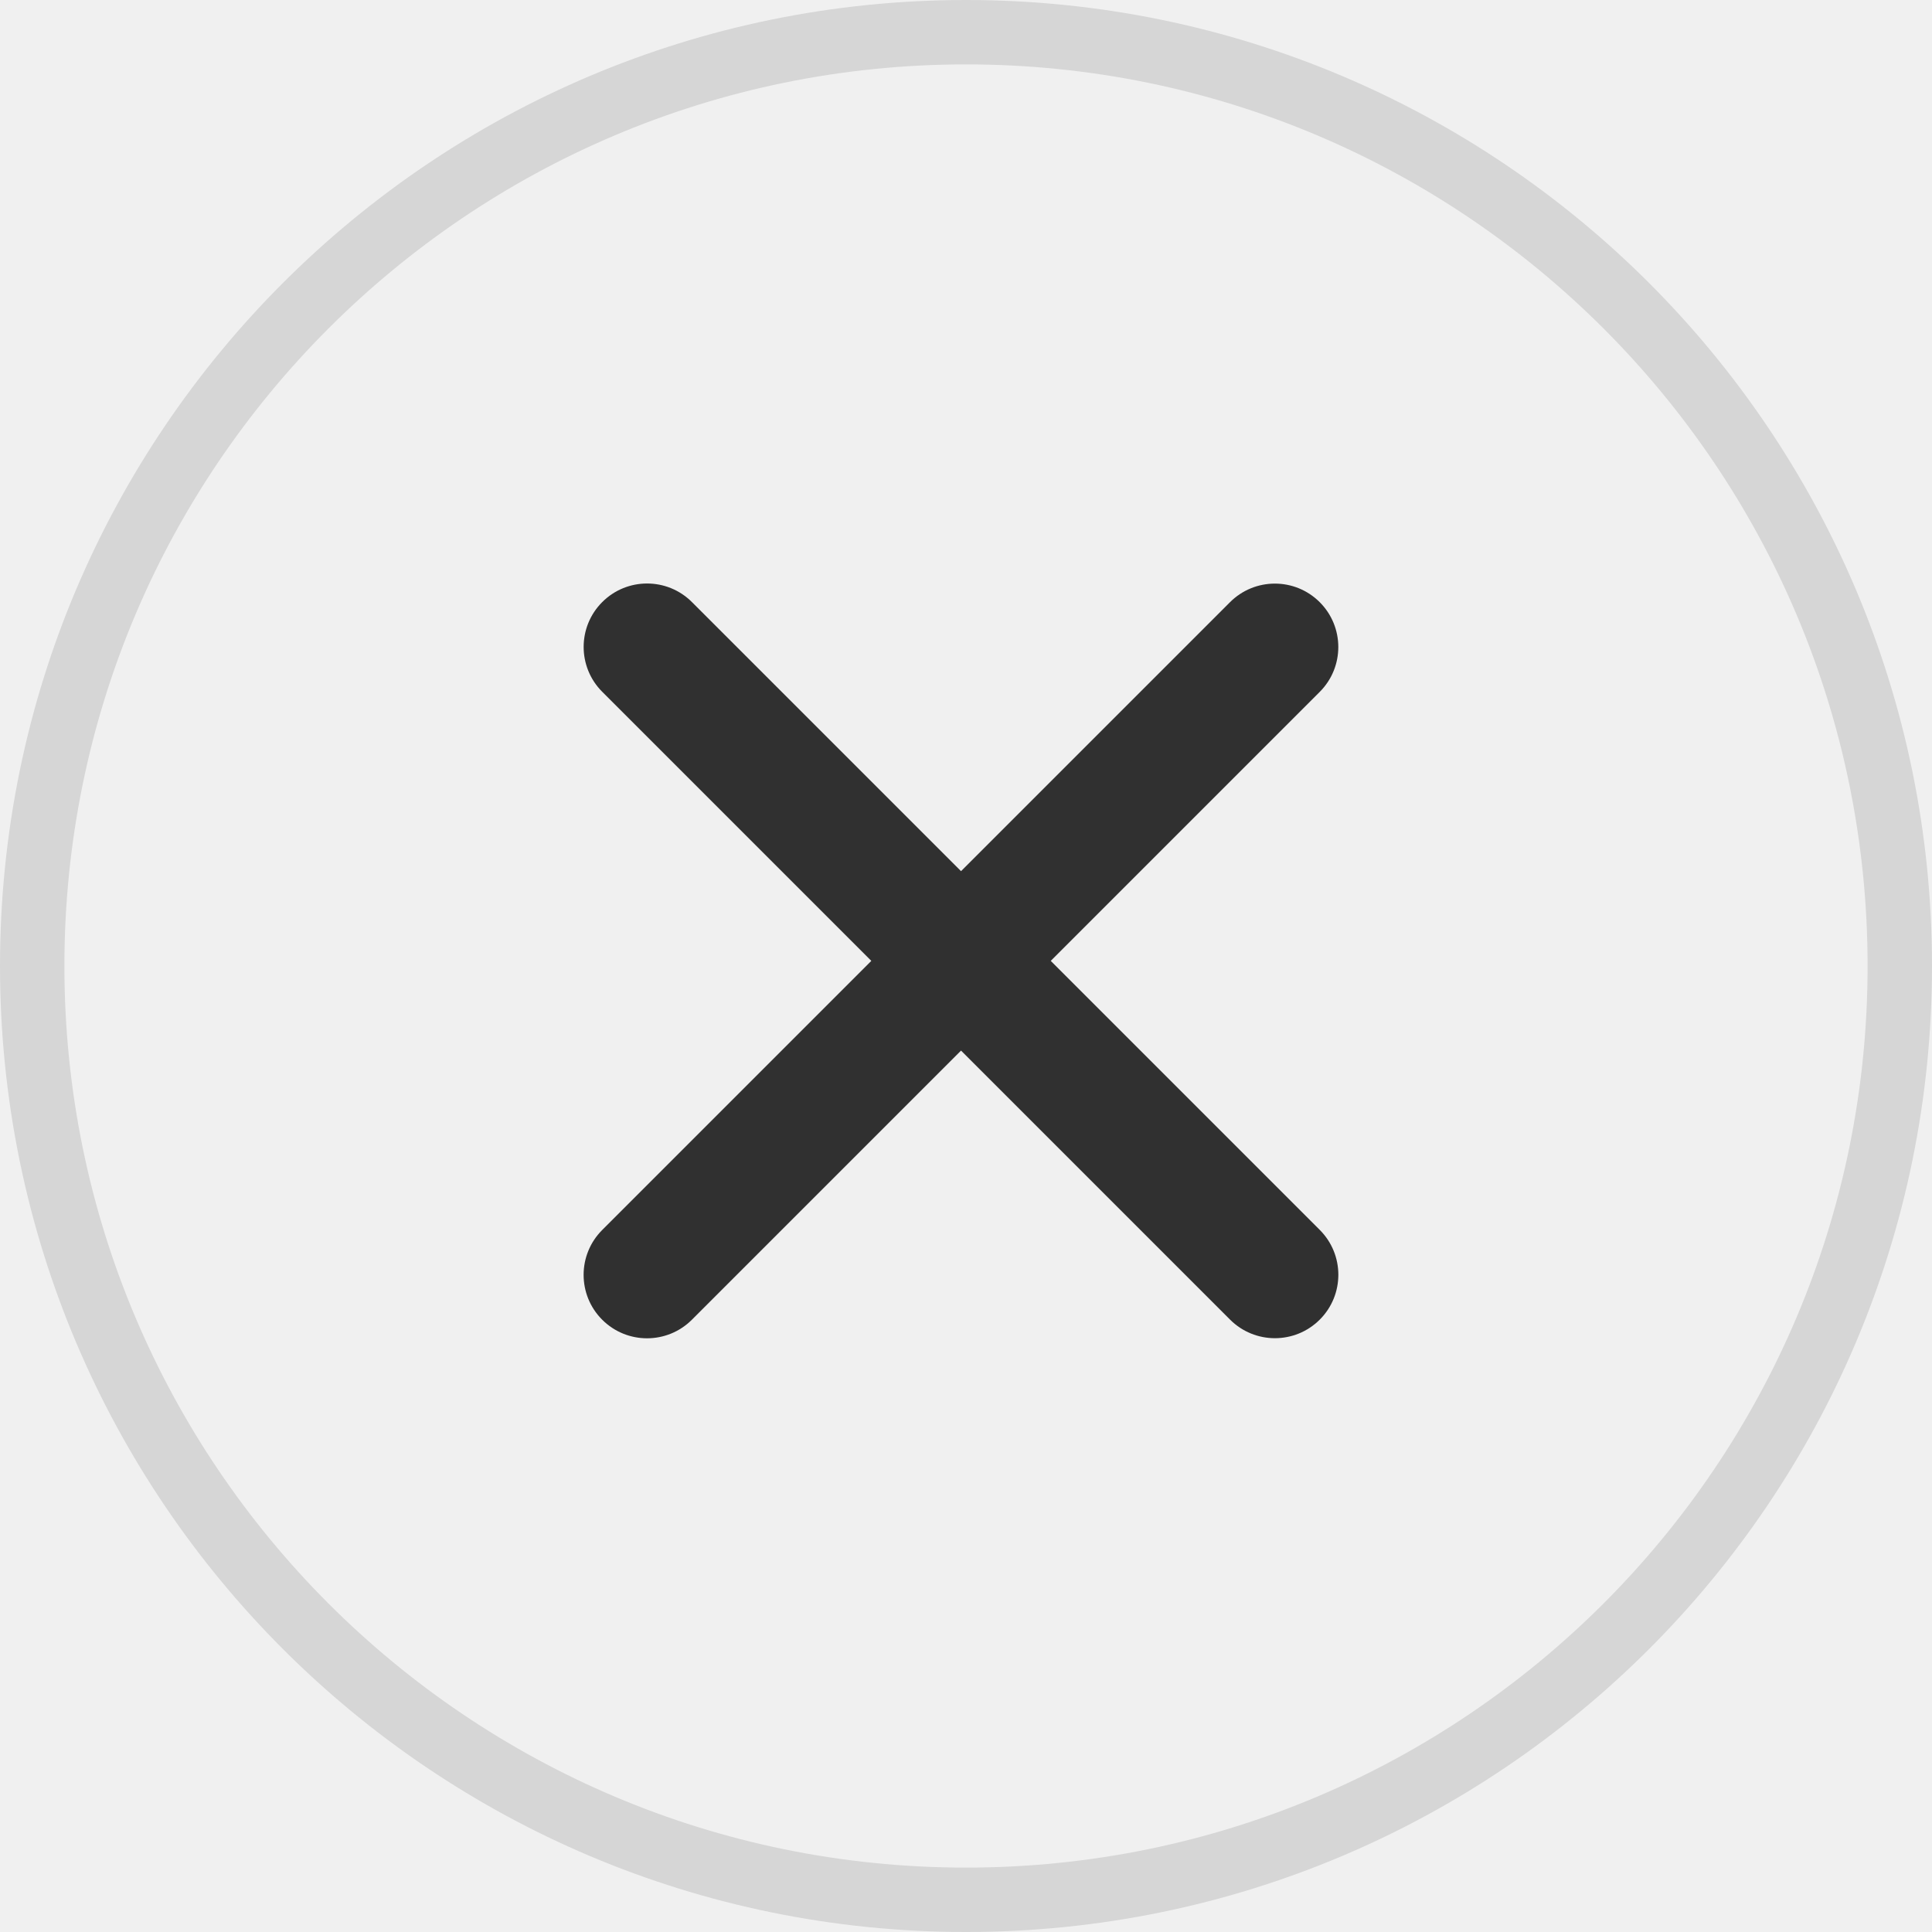
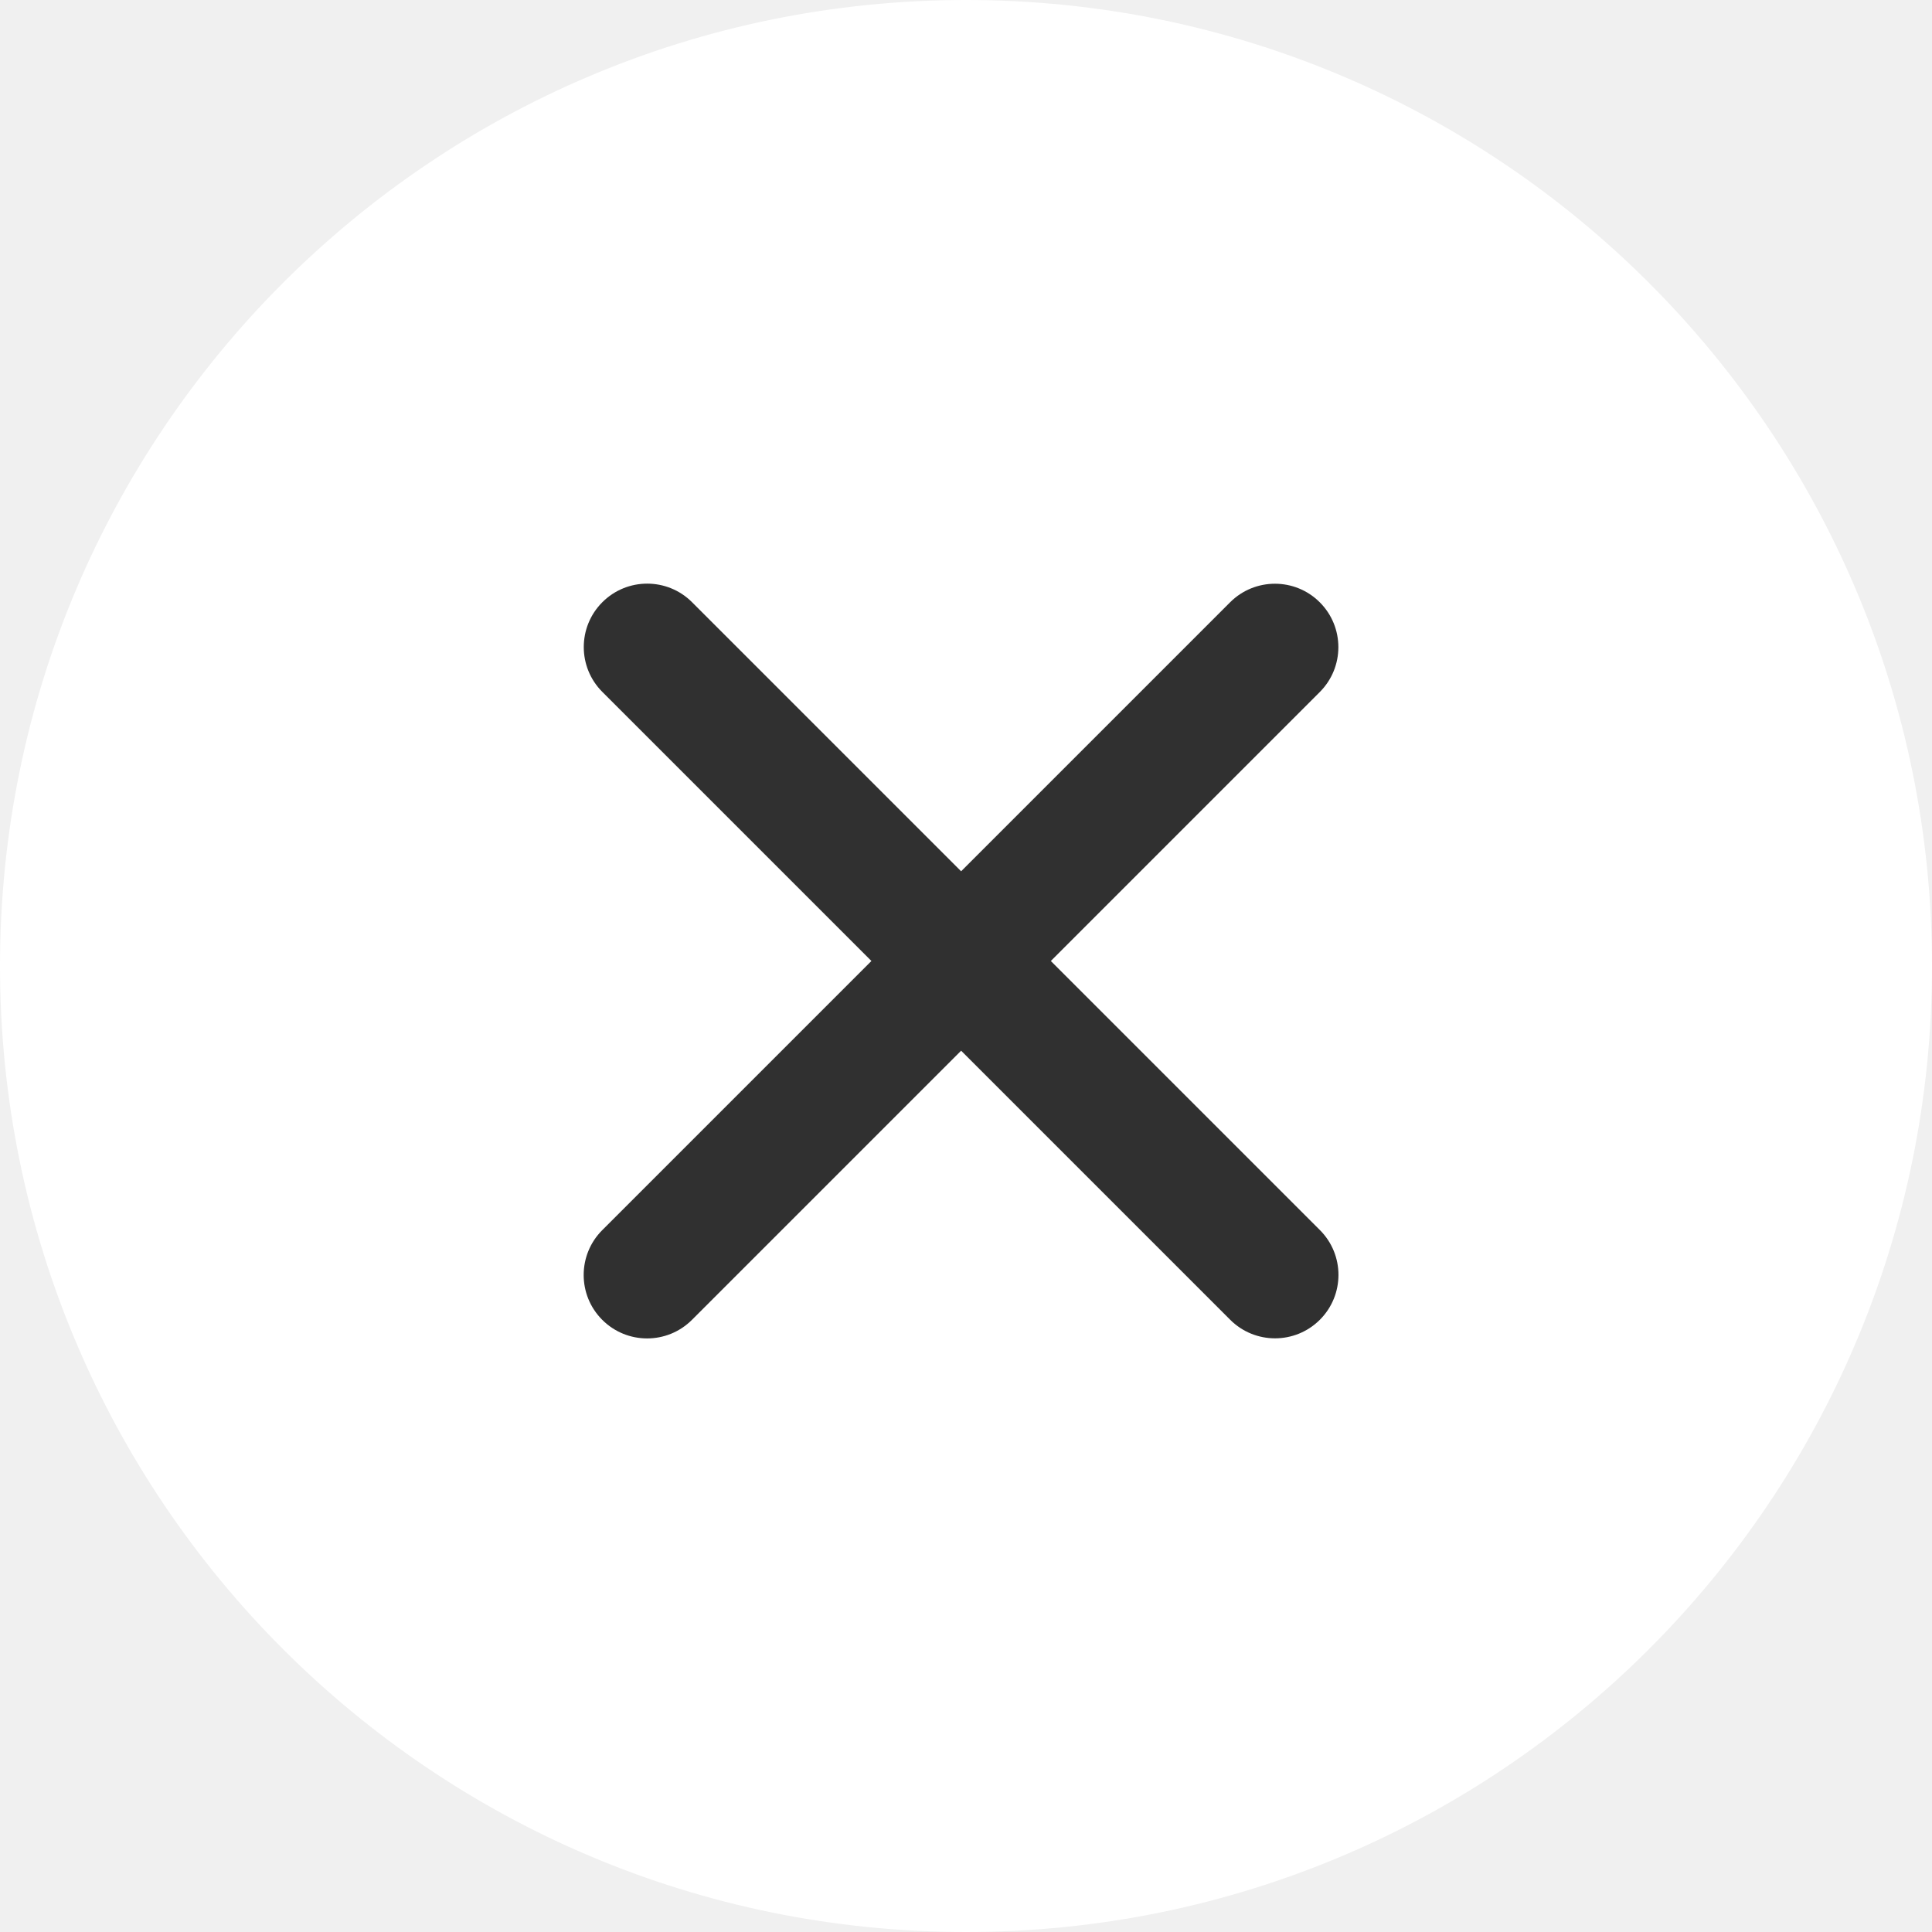
<svg xmlns="http://www.w3.org/2000/svg" width="30" height="30" viewBox="0 0 30 30" fill="none">
-   <rect x="19.796" y="8.654" width="1.97" height="15.757" rx="0.985" transform="rotate(45 19.7959 8.6543)" fill="#303030" />
-   <rect x="21.189" y="19.795" width="1.97" height="15.757" rx="0.985" transform="rotate(135 21.1895 19.7949)" fill="#303030" />
-   <path d="M29.5 15C29.5 23.008 23.008 29.5 15 29.5C6.992 29.5 0.5 23.008 0.5 15C0.5 6.992 6.992 0.5 15 0.5C23.008 0.5 29.5 6.992 29.5 15Z" stroke="#D6D6D6" />
+   <path d="M15 30C23.284 30 30 23.284 30 15C30 6.716 23.284 0 15 0C6.716 0 0 6.716 0 15C0 23.284 6.716 30 15 30Z" fill="white" />
+   <rect x="19.797" y="8.656" width="1.97" height="15.757" rx="0.985" transform="rotate(45 19.7969 8.65625)" fill="#303030" />
+   <rect x="21.191" y="19.797" width="1.97" height="15.757" rx="0.985" transform="rotate(135 21.1914 19.7969)" fill="#303030" />
</svg>
